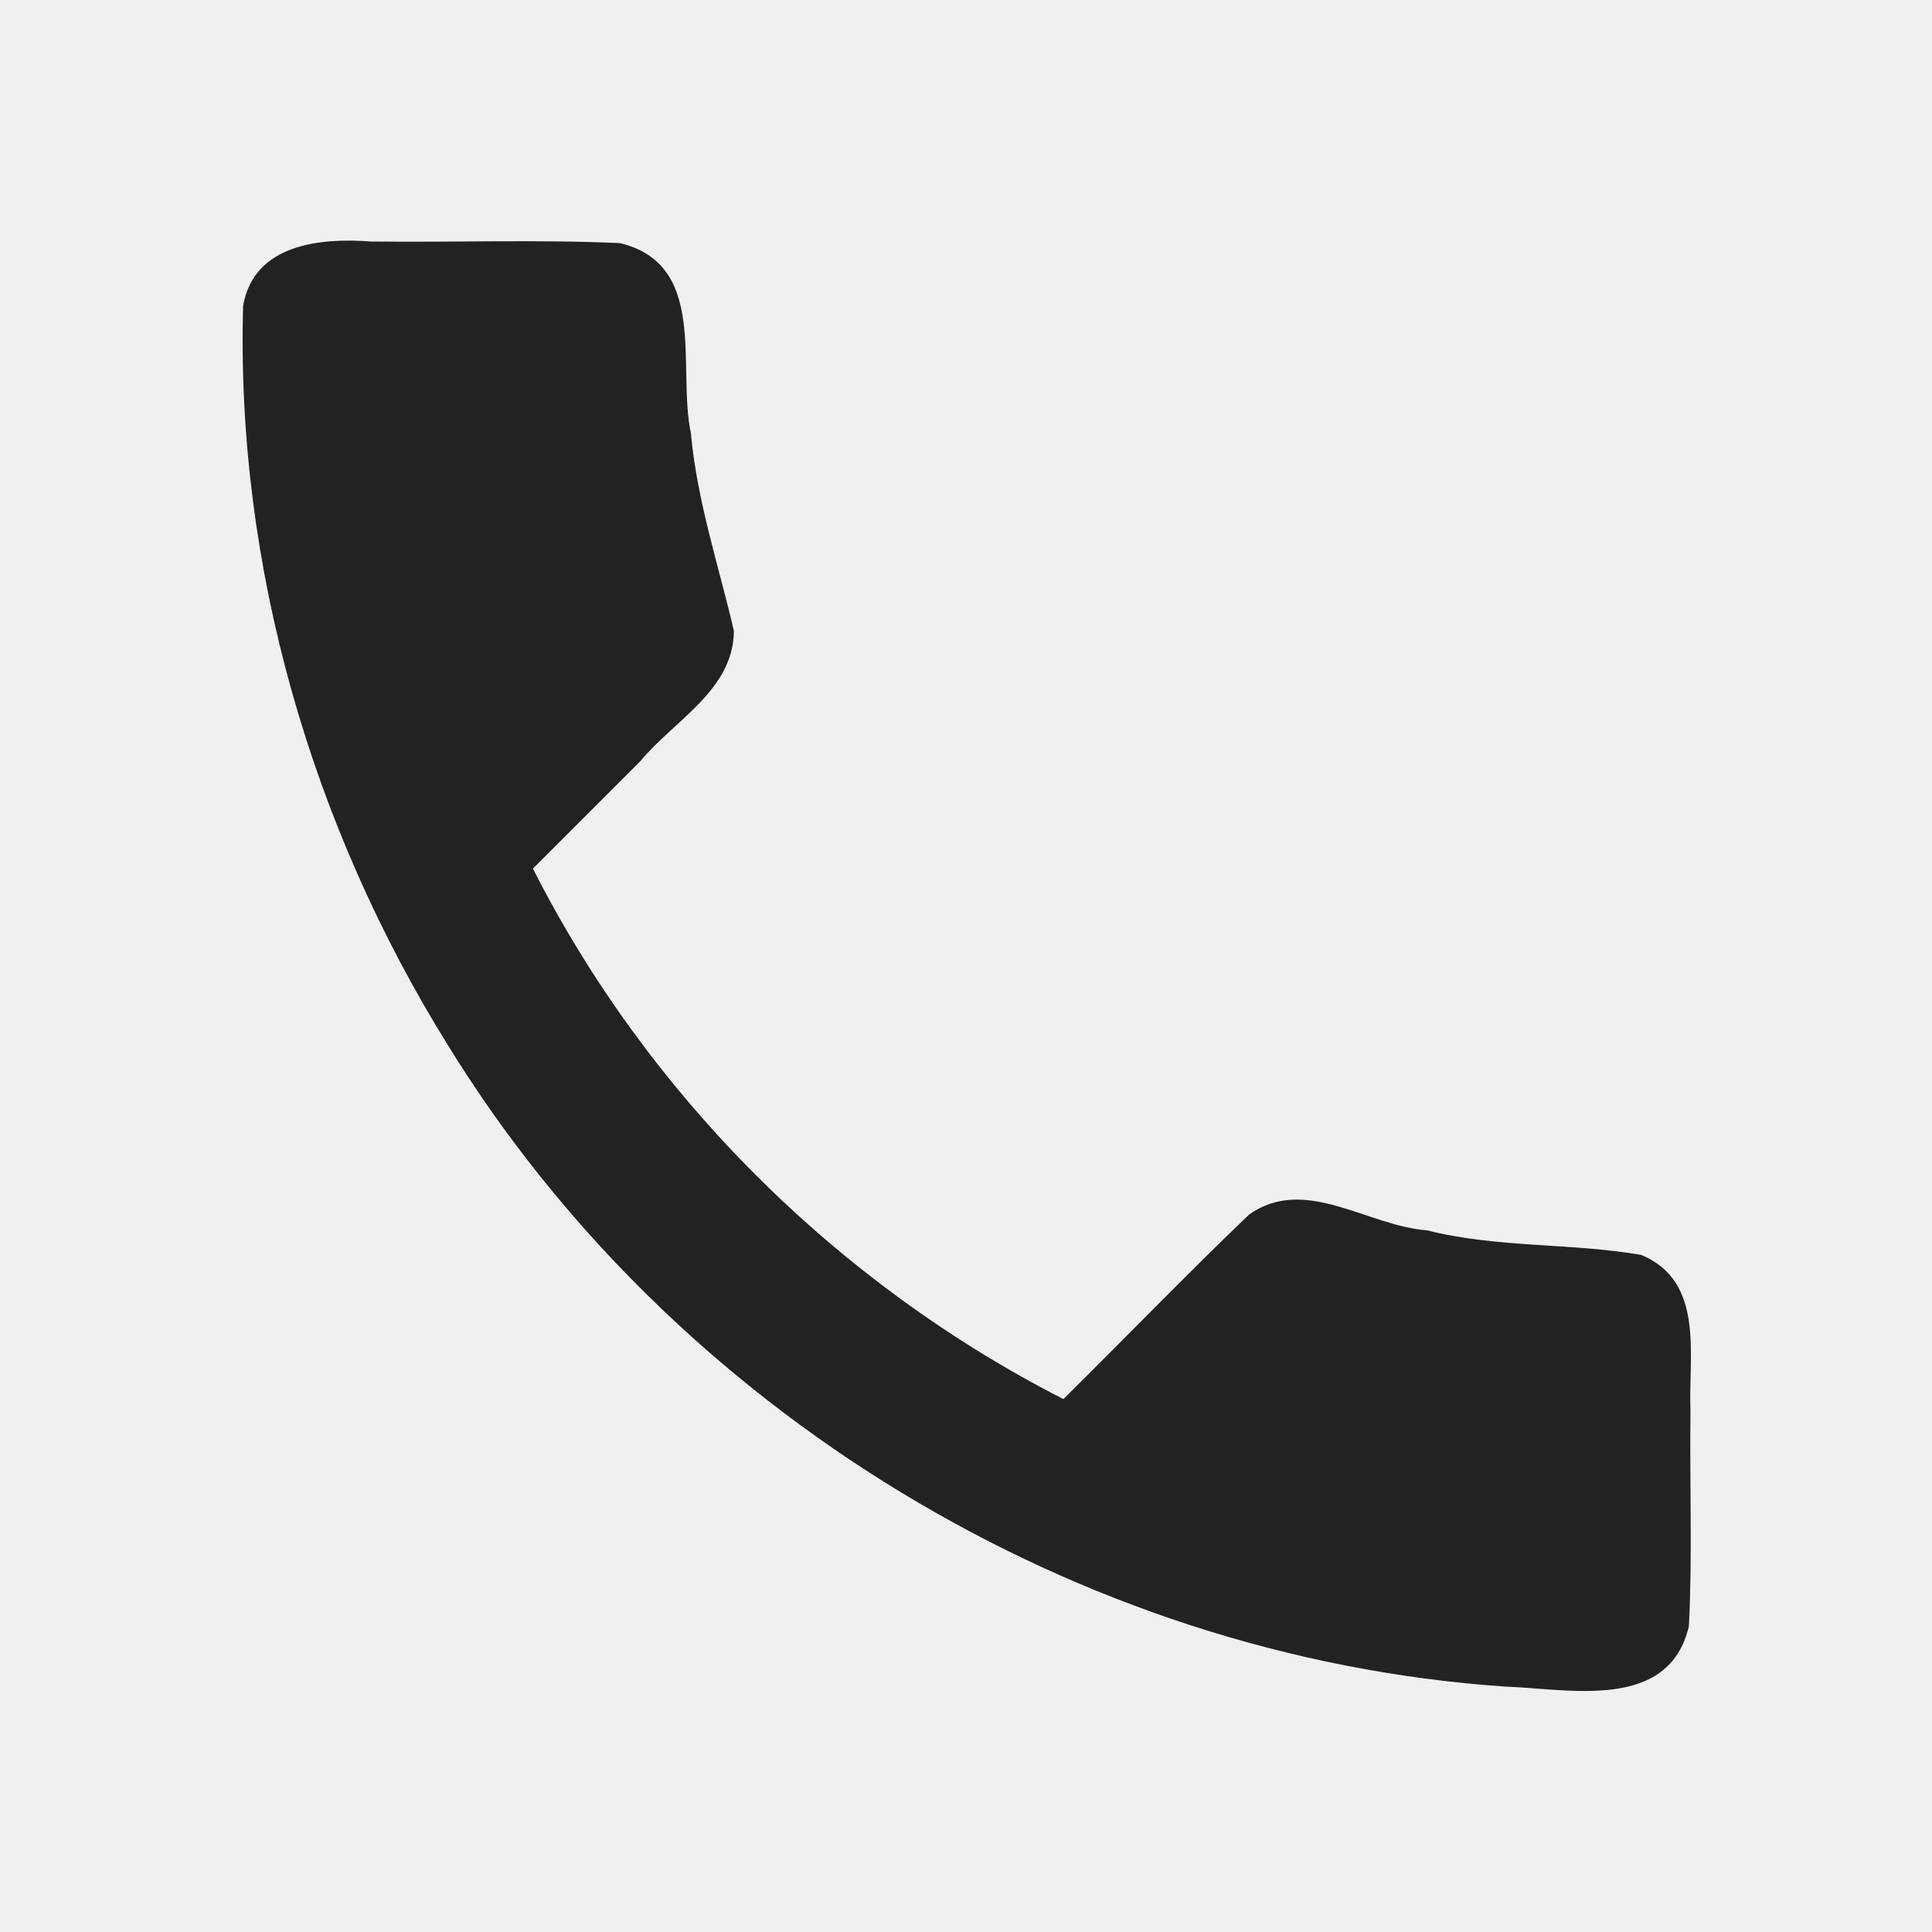
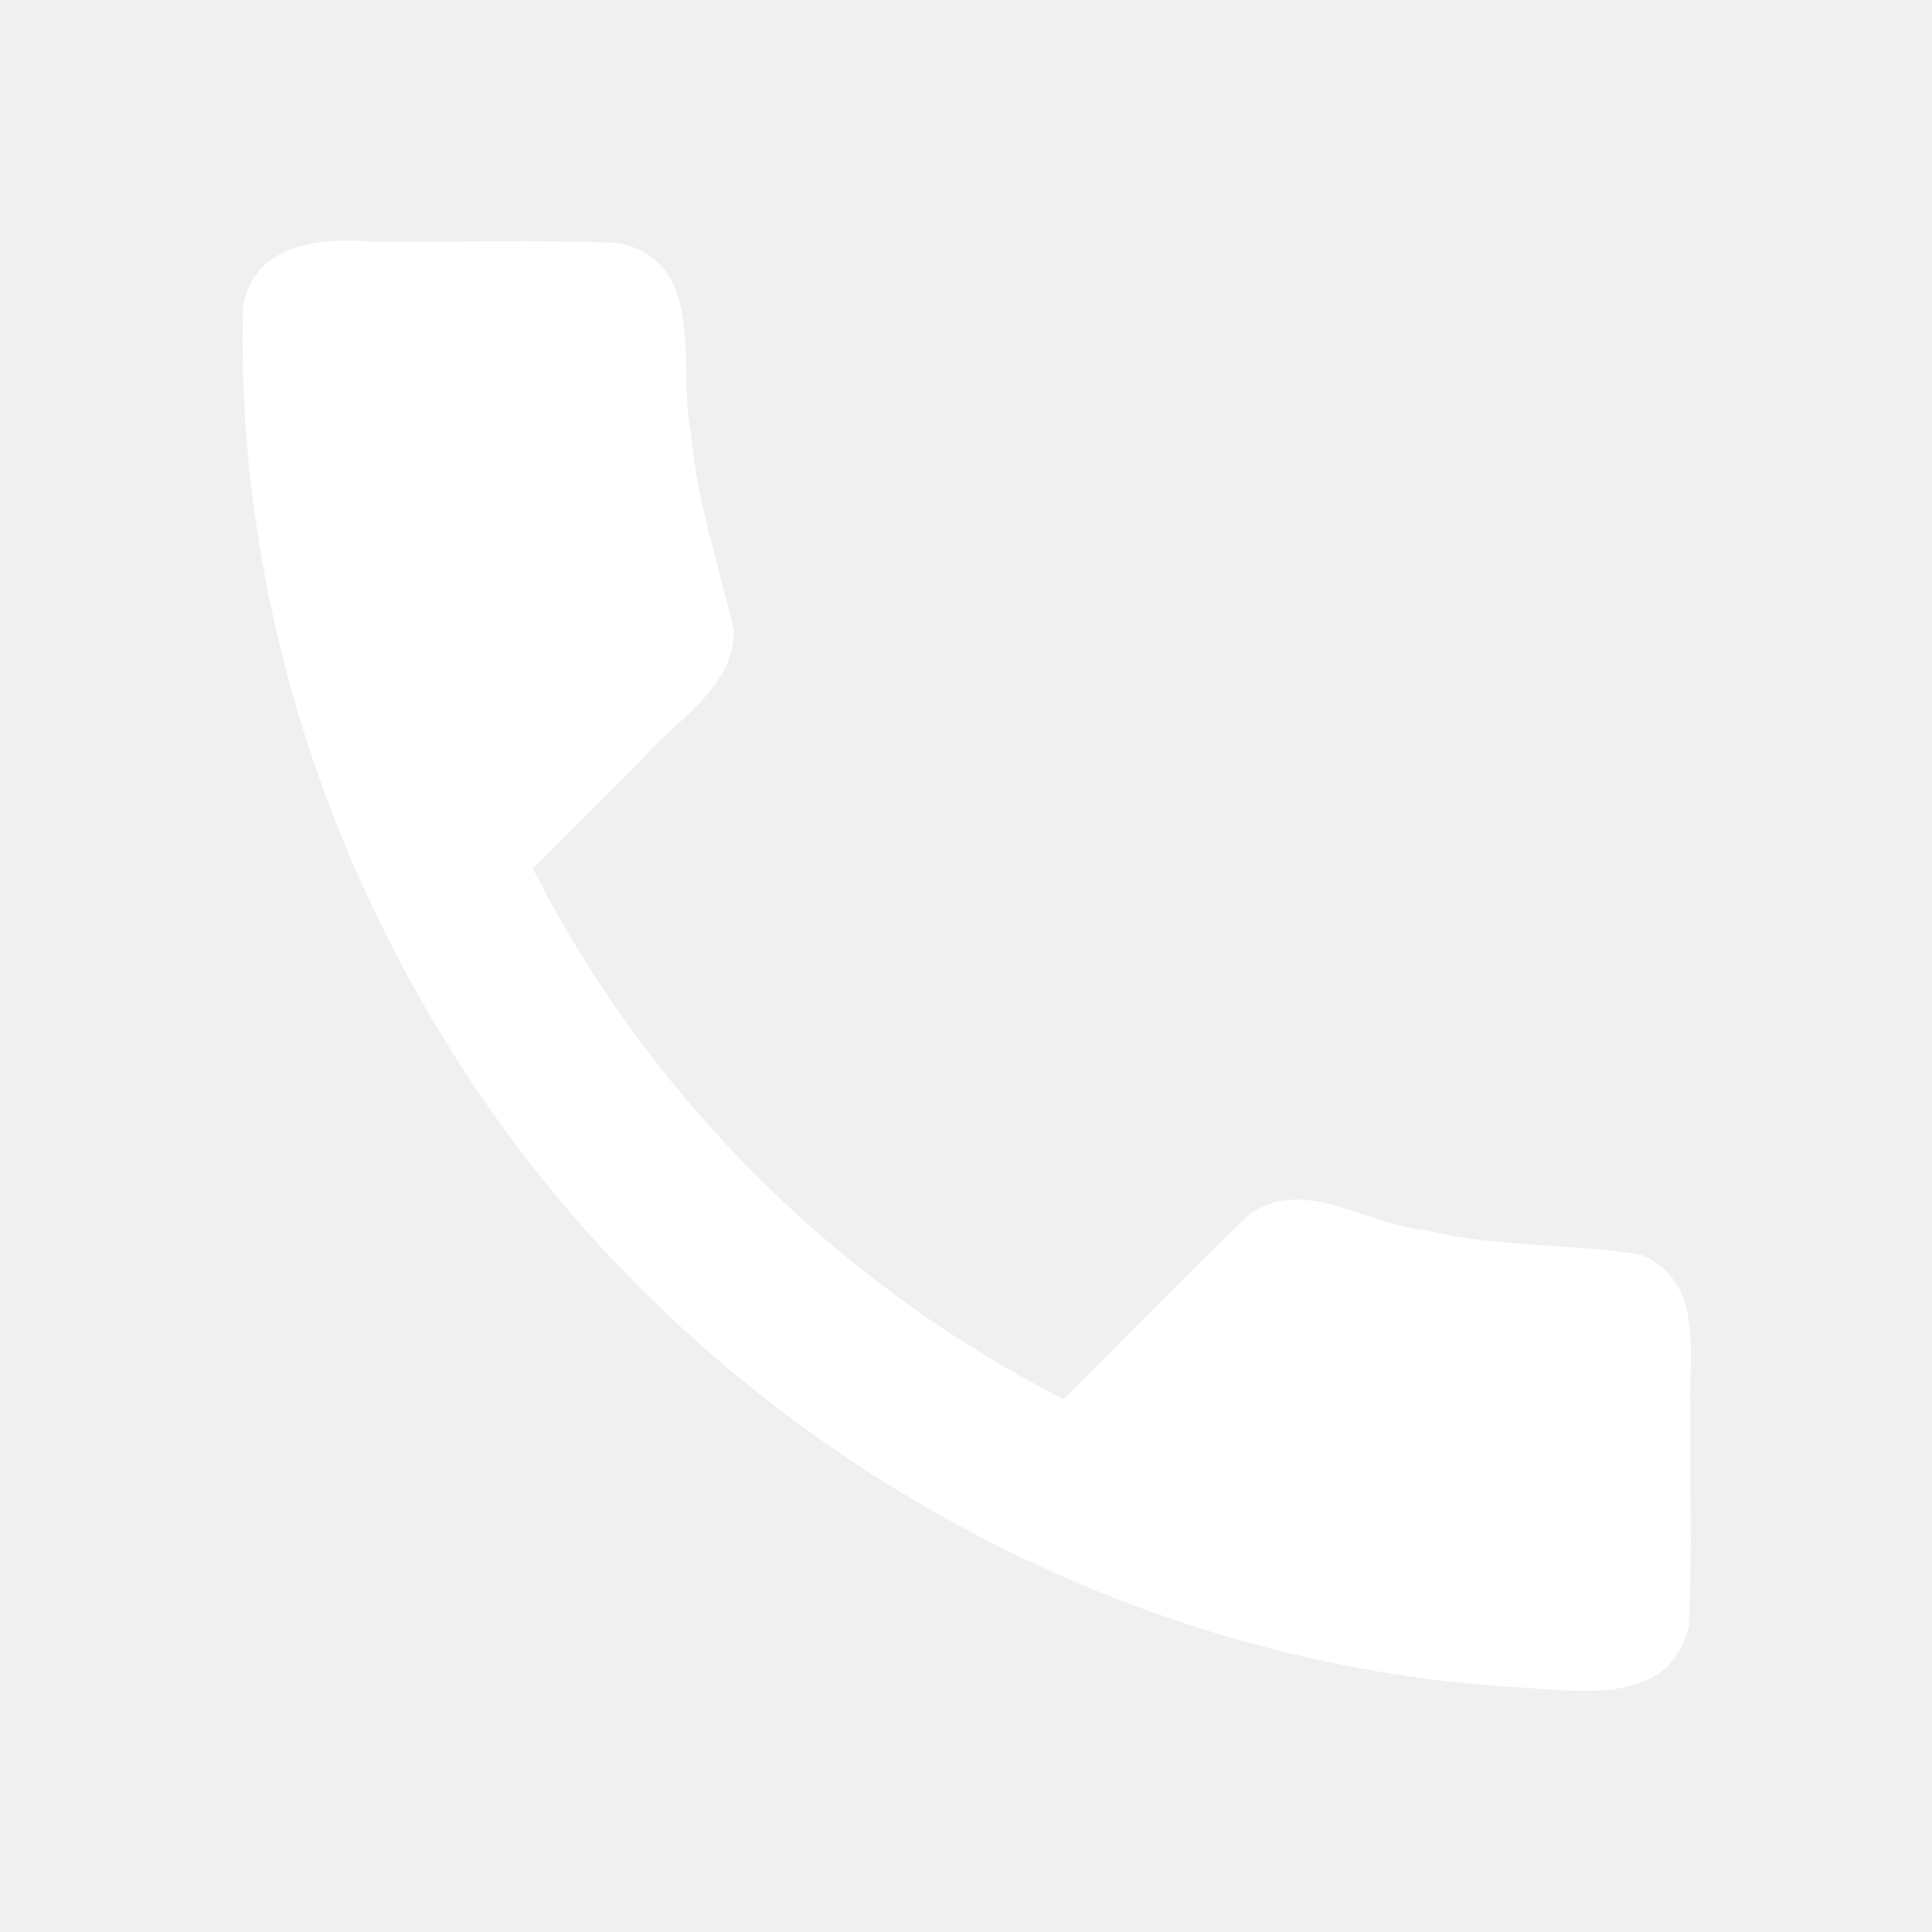
<svg xmlns="http://www.w3.org/2000/svg" viewBox="0 0 24 24" version="1.1" id="svg4" width="24" height="24">
  <defs id="defs8" />
-   <path style="fill:#222222;fill-opacity:1;stroke:none;stroke-opacity:1" d="m 6.62,10.79 c 1.429,2.819 3.777,5.154 6.59,6.59 0.771,-0.762 1.524,-1.543 2.307,-2.293 0.696,-0.491 1.472,0.144 2.208,0.196 0.873,0.221 1.789,0.155 2.663,0.306 C 21.186,15.922 20.97,16.845 21,17.528 c -0.012,0.891 0.025,1.784 -0.02,2.673 -0.25,1.062 -1.485,0.778 -2.288,0.75 C 13.378,20.586 8.358,17.521 5.568,12.99 3.866,10.257 2.93,7.023 3.02,3.799 3.154,3.029 3.981,2.953 4.611,3 5.641,3.012 6.673,2.974 7.701,3.02 8.803,3.285 8.408,4.564 8.583,5.384 8.658,6.222 8.928,7.025 9.117,7.838 9.11,8.573 8.378,8.945 7.956,9.454 7.511,9.899 7.065,10.345 6.62,10.79 Z" id="path2" />
+   <path style="fill:#ffffff;fill-opacity:1;stroke:none;stroke-opacity:1" d="m 6.62,10.79 c 1.429,2.819 3.777,5.154 6.59,6.59 0.771,-0.762 1.524,-1.543 2.307,-2.293 0.696,-0.491 1.472,0.144 2.208,0.196 0.873,0.221 1.789,0.155 2.663,0.306 C 21.186,15.922 20.97,16.845 21,17.528 c -0.012,0.891 0.025,1.784 -0.02,2.673 -0.25,1.062 -1.485,0.778 -2.288,0.75 C 13.378,20.586 8.358,17.521 5.568,12.99 3.866,10.257 2.93,7.023 3.02,3.799 3.154,3.029 3.981,2.953 4.611,3 5.641,3.012 6.673,2.974 7.701,3.02 8.803,3.285 8.408,4.564 8.583,5.384 8.658,6.222 8.928,7.025 9.117,7.838 9.11,8.573 8.378,8.945 7.956,9.454 7.511,9.899 7.065,10.345 6.62,10.79 Z" id="path2" />
</svg>
